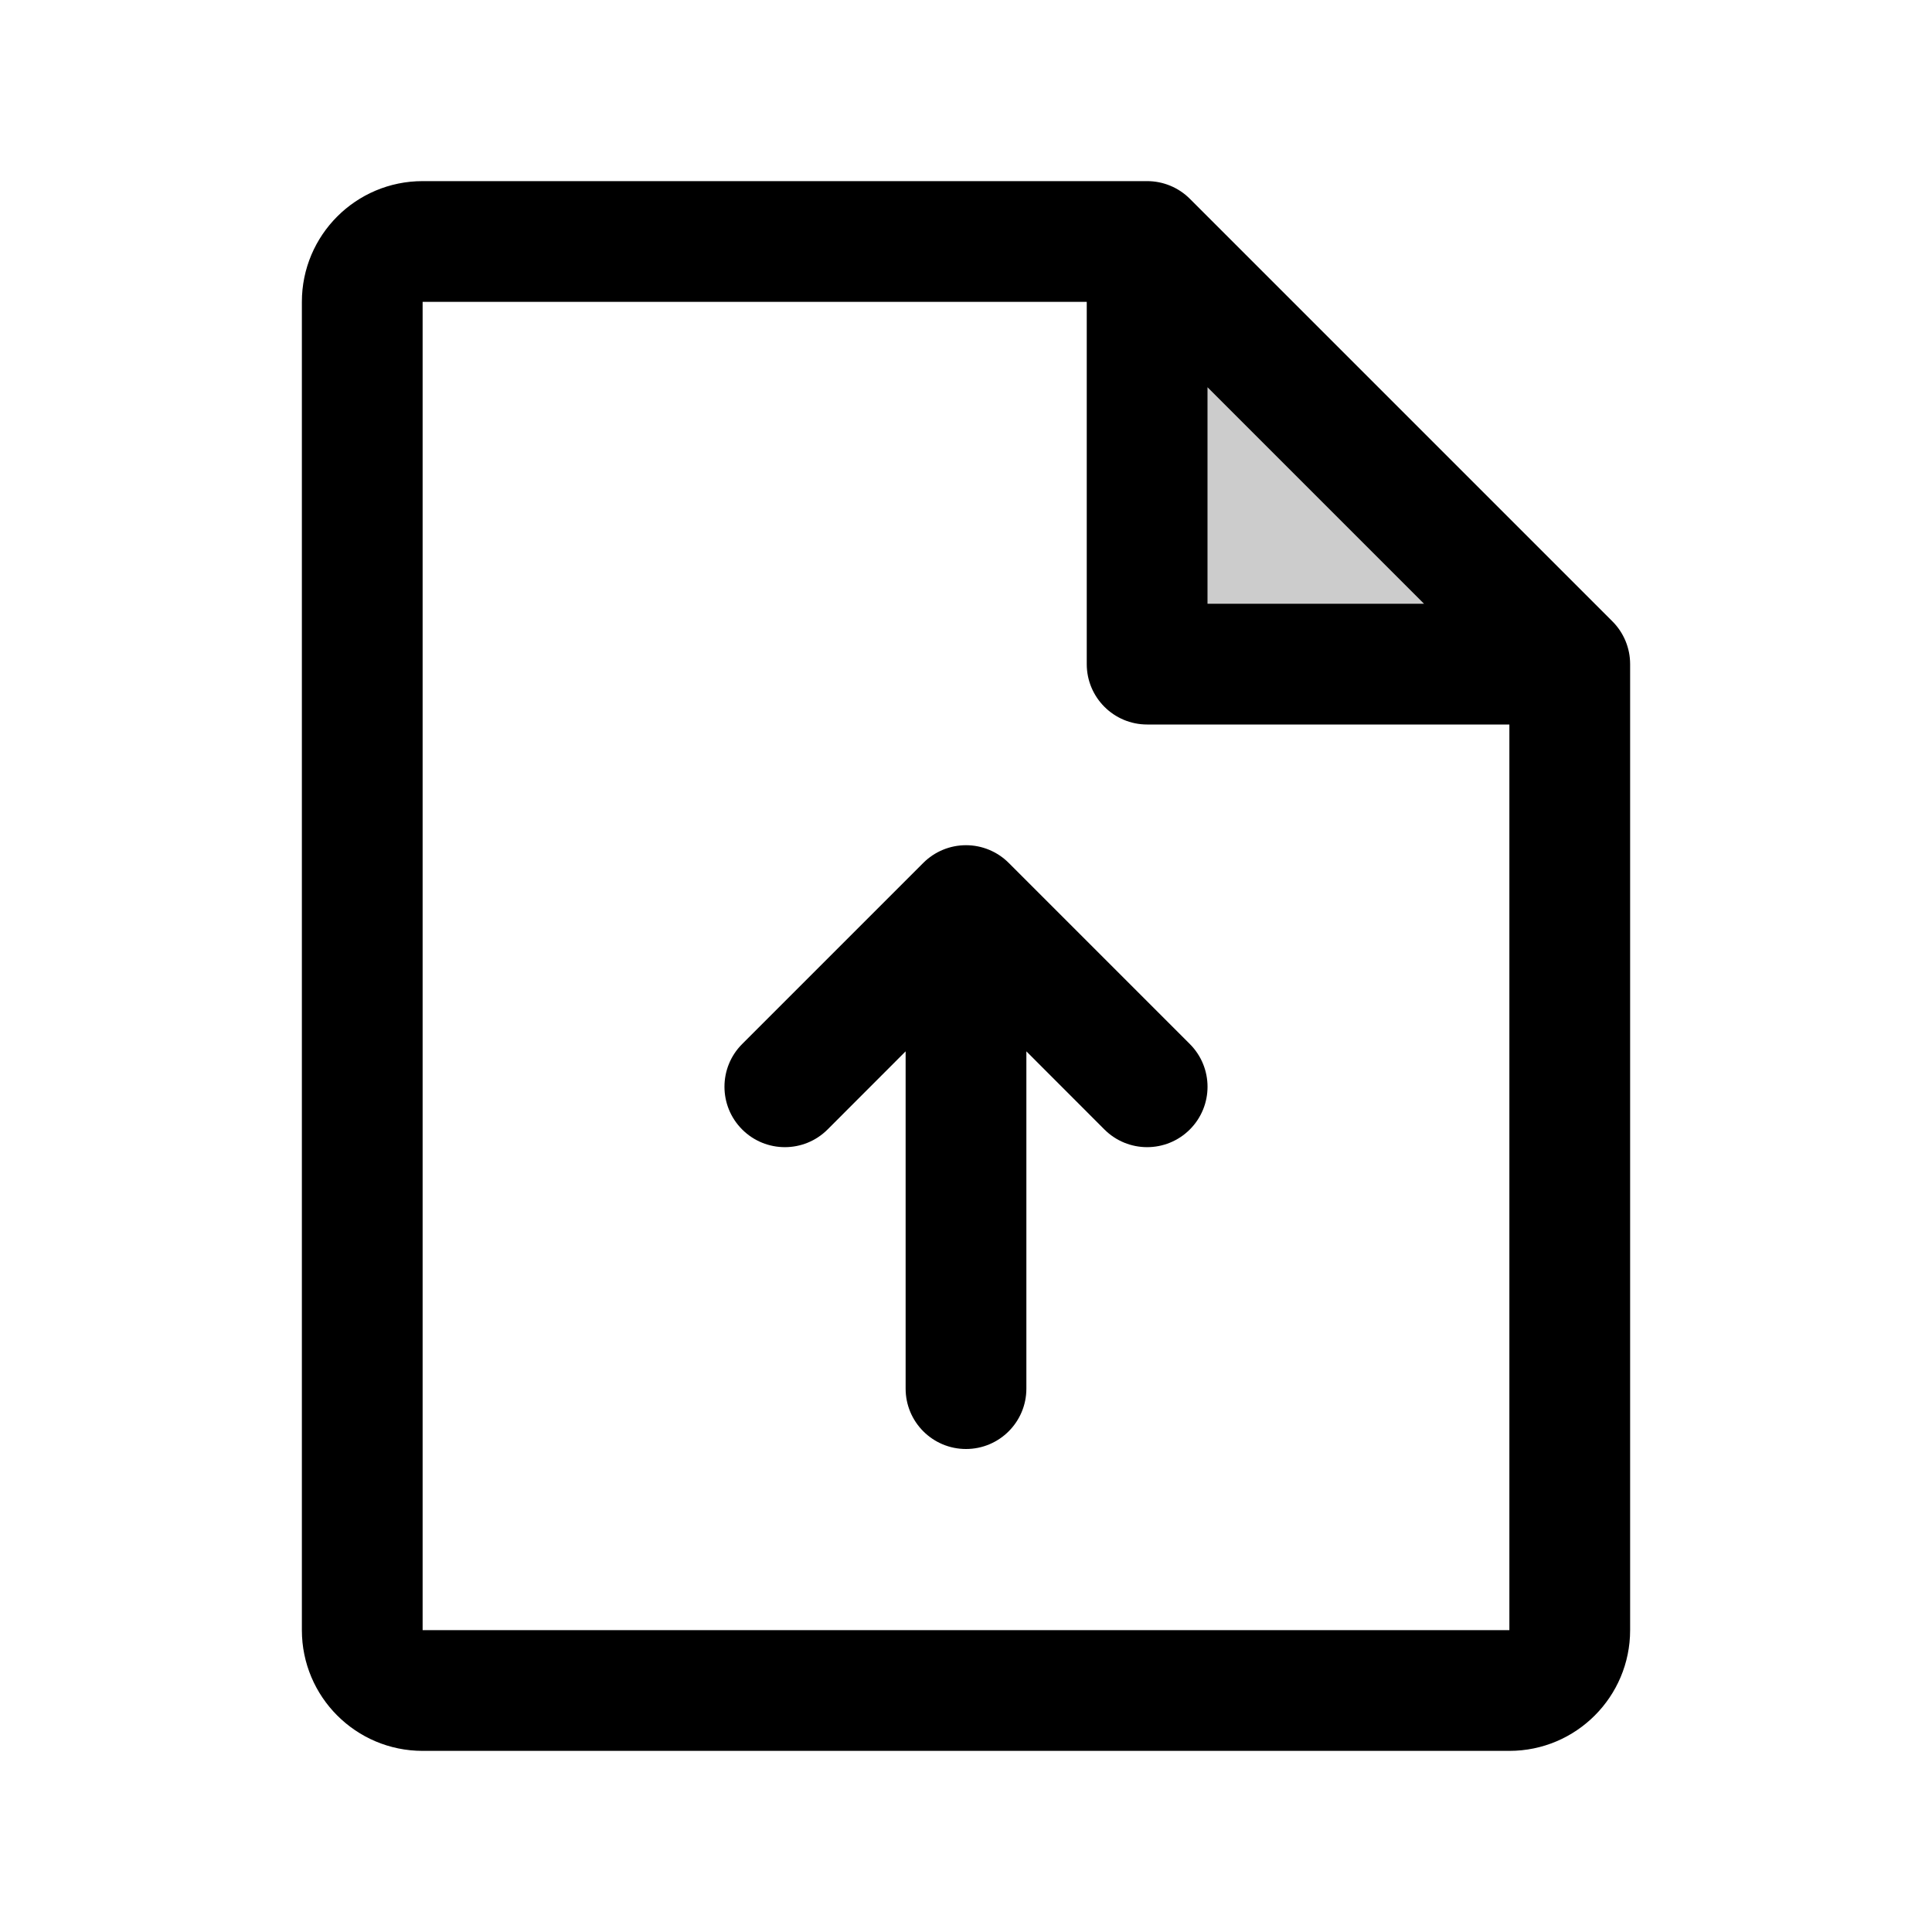
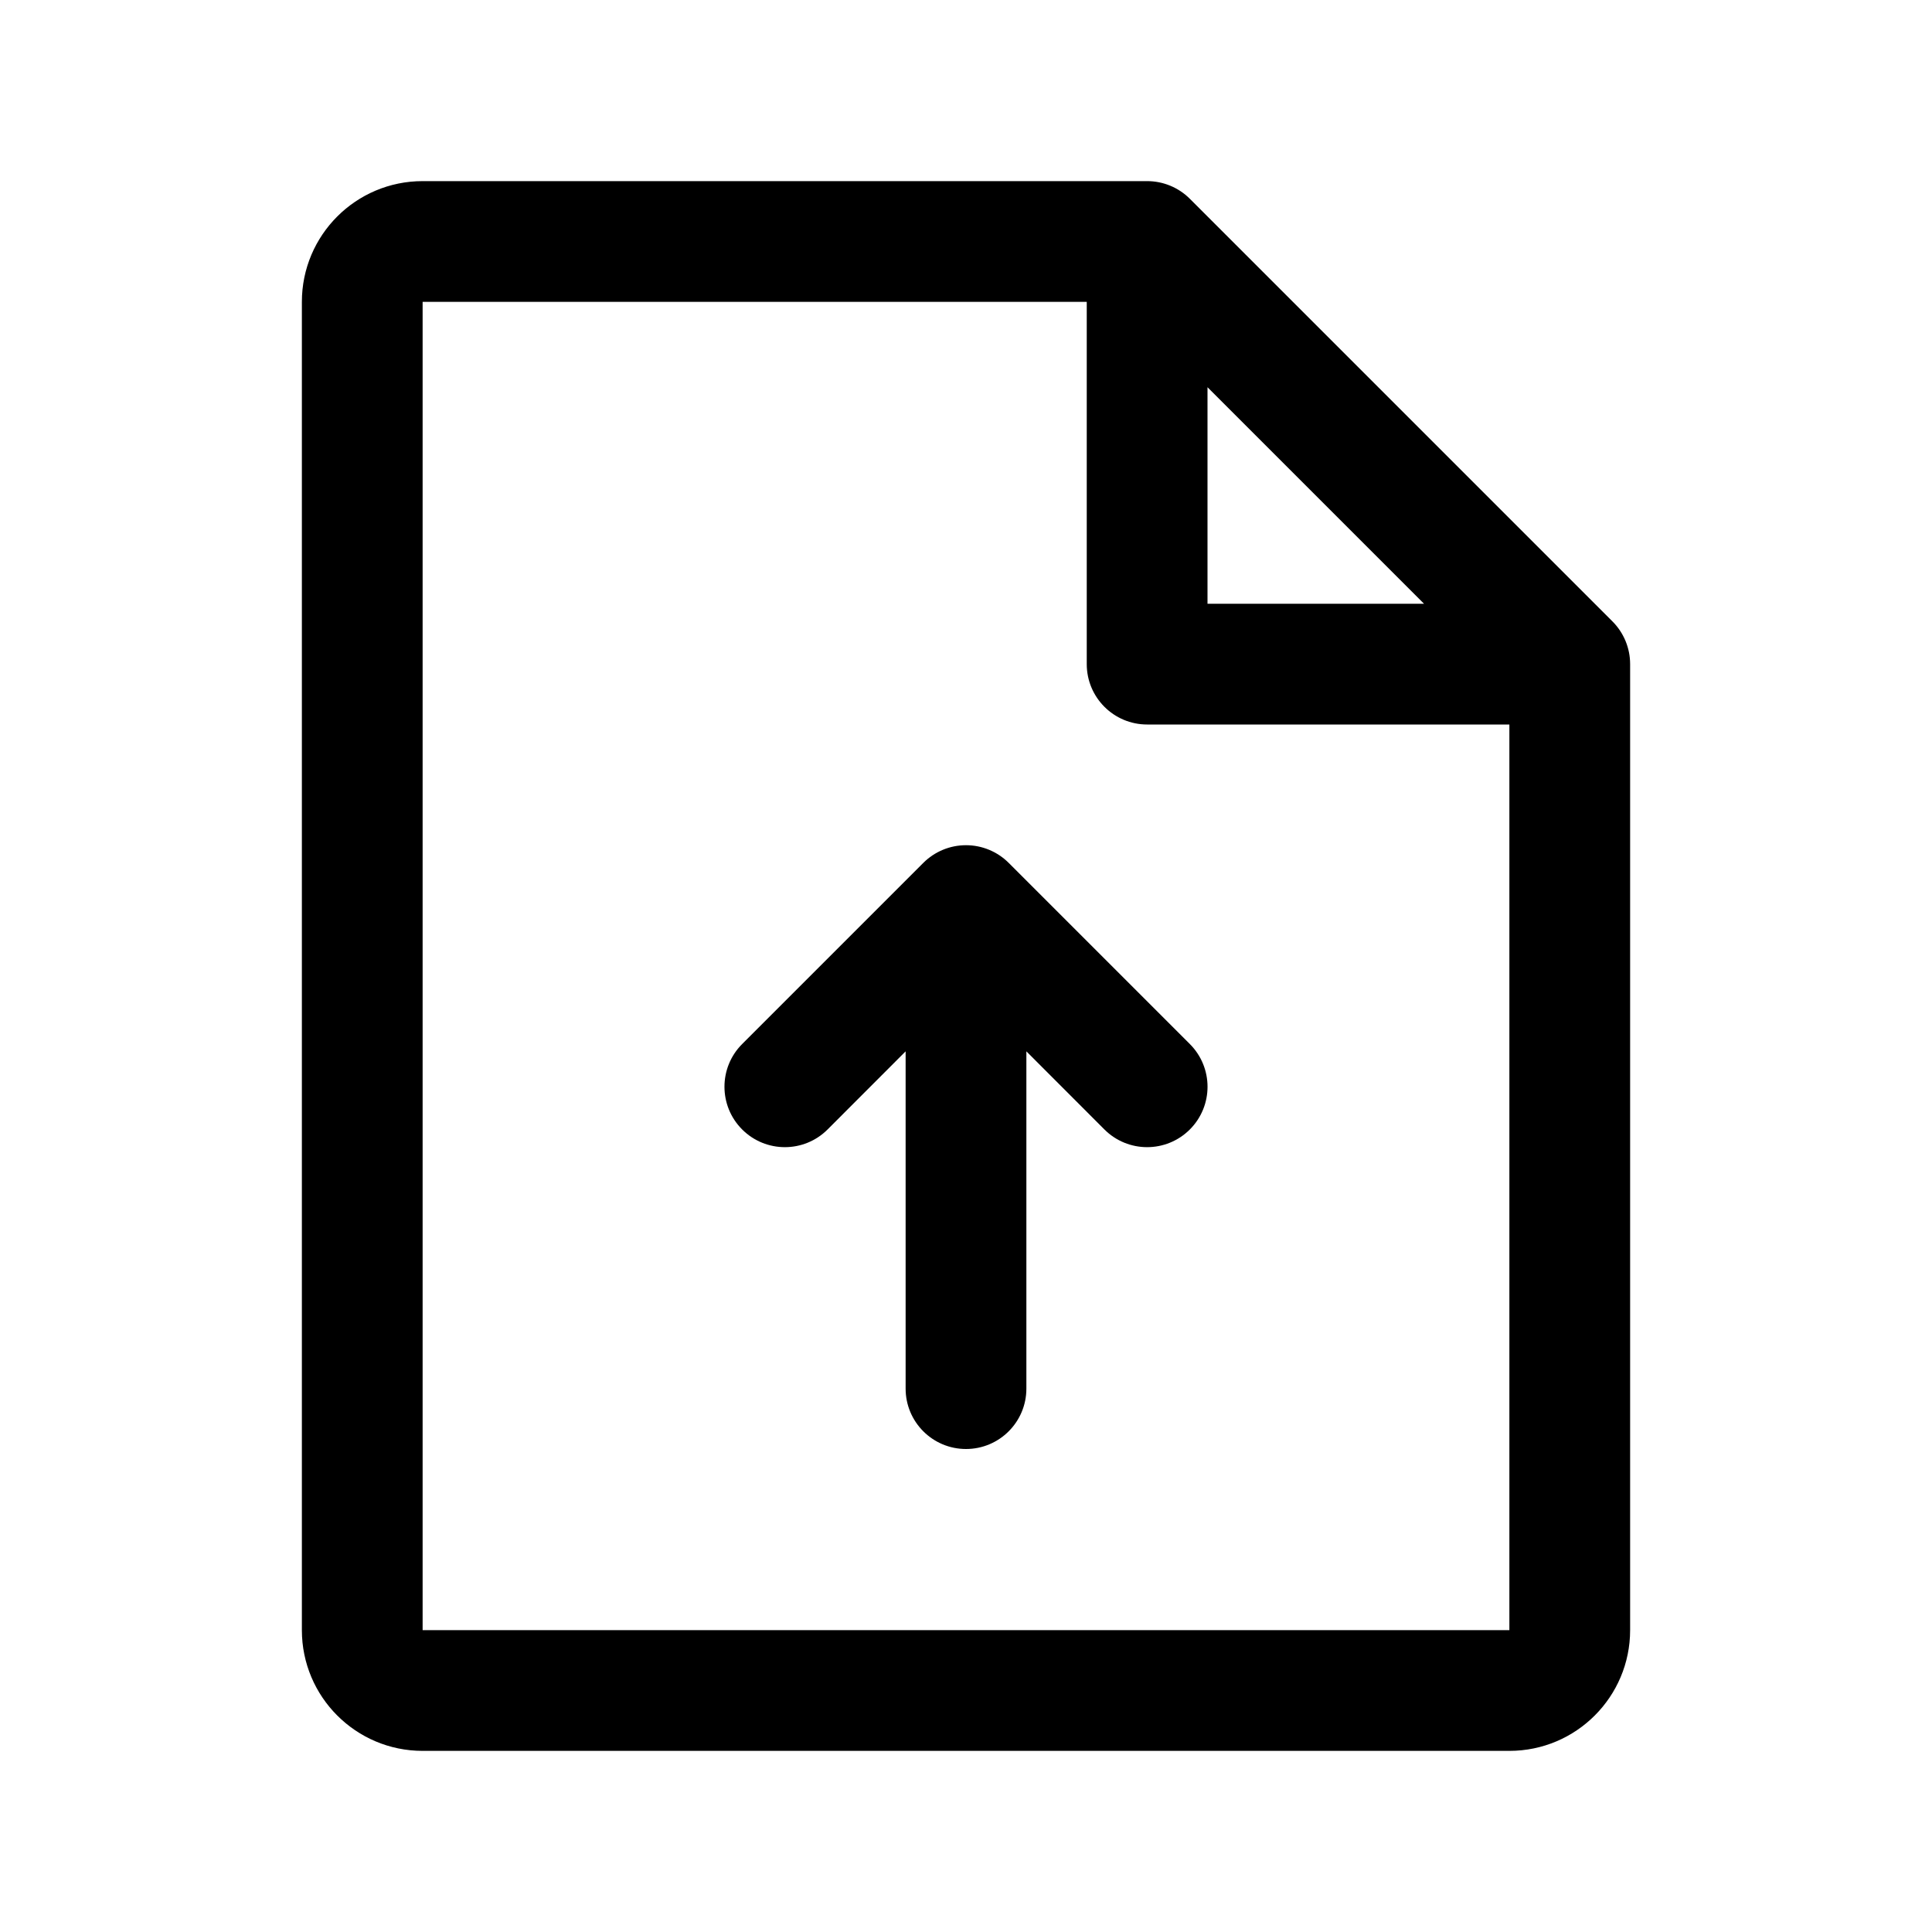
<svg xmlns="http://www.w3.org/2000/svg" viewBox="0 0 256 256" fill="currentColor">
-   <path d="M208,88H152V32Z" opacity="0.2" />
  <path d="M213.66,82.34l-56-56A8,8,0,0,0,152,24H56A16,16,0,0,0,40,40V216a16,16,0,0,0,16,16H200a16,16,0,0,0,16-16V88A8,8,0,0,0,213.66,82.34ZM160,51.31,188.69,80H160ZM200,216H56V40h88V88a8,8,0,0,0,8,8h48V216Zm-42.34-77.66a8,8,0,0,1-11.32,11.32L136,139.31V184a8,8,0,0,1-16,0V139.31l-10.34,10.35a8,8,0,0,1-11.32-11.32l24-24a8,8,0,0,1,11.32,0Z" />
</svg>
